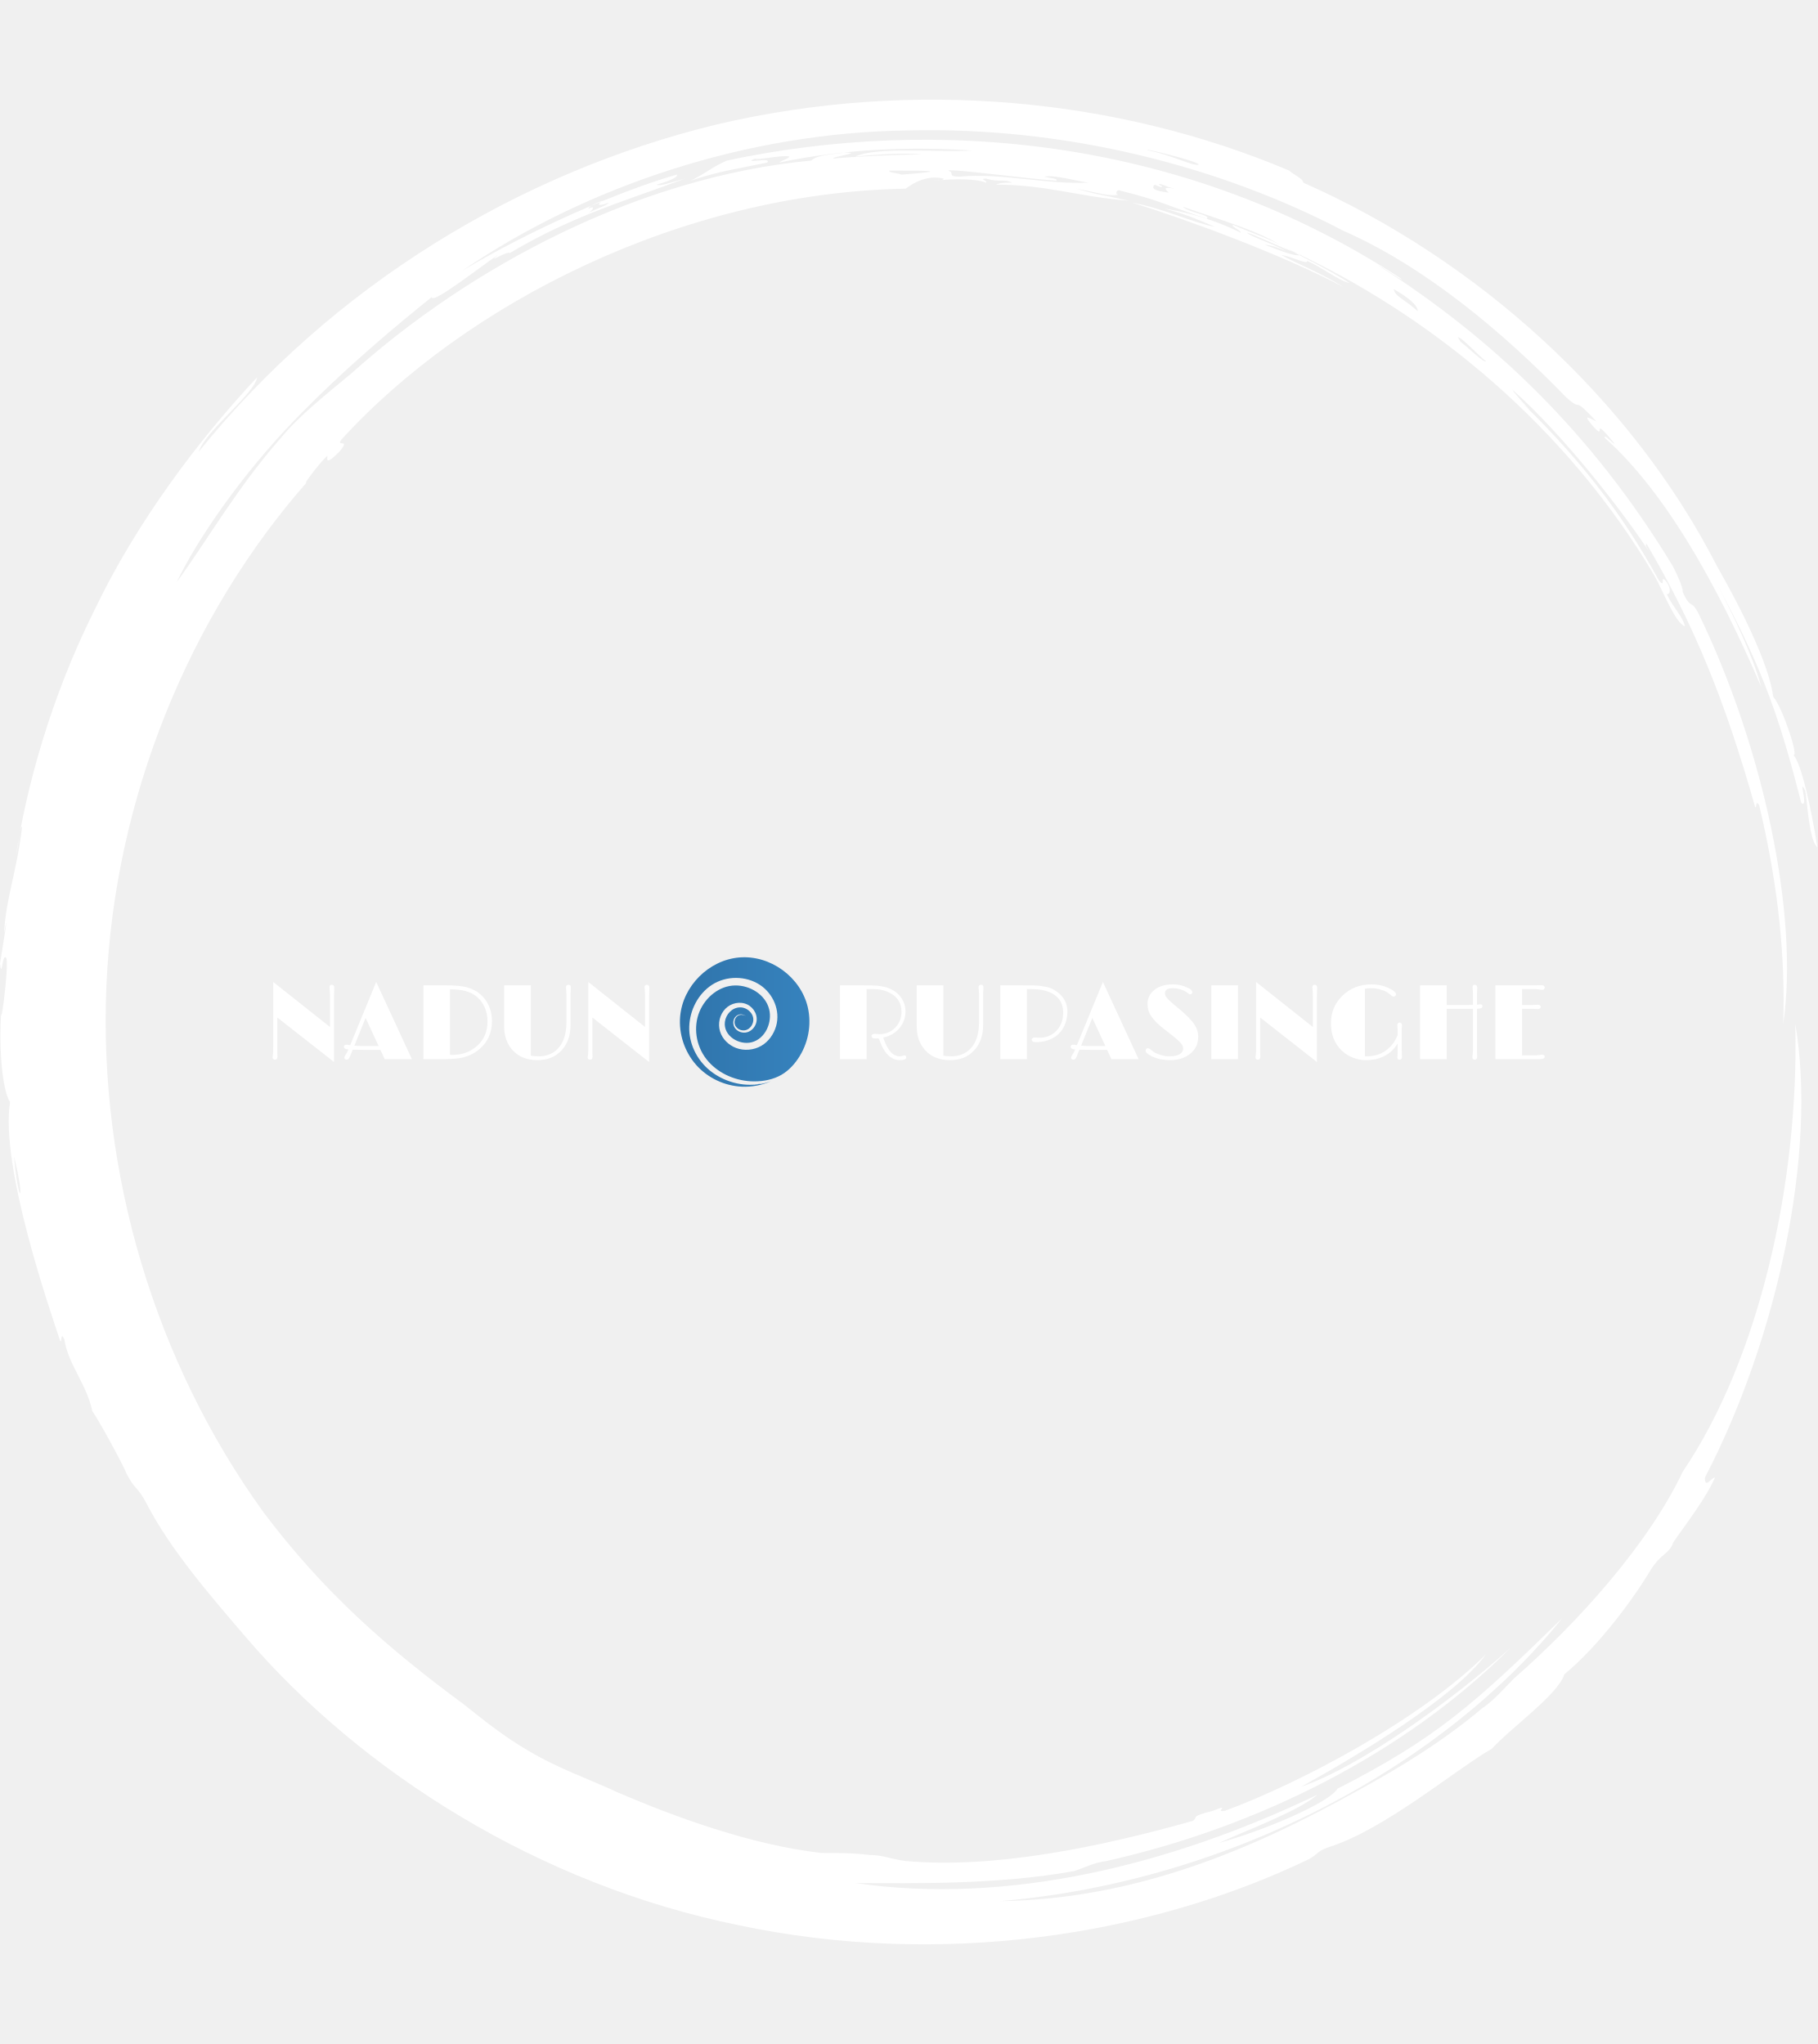
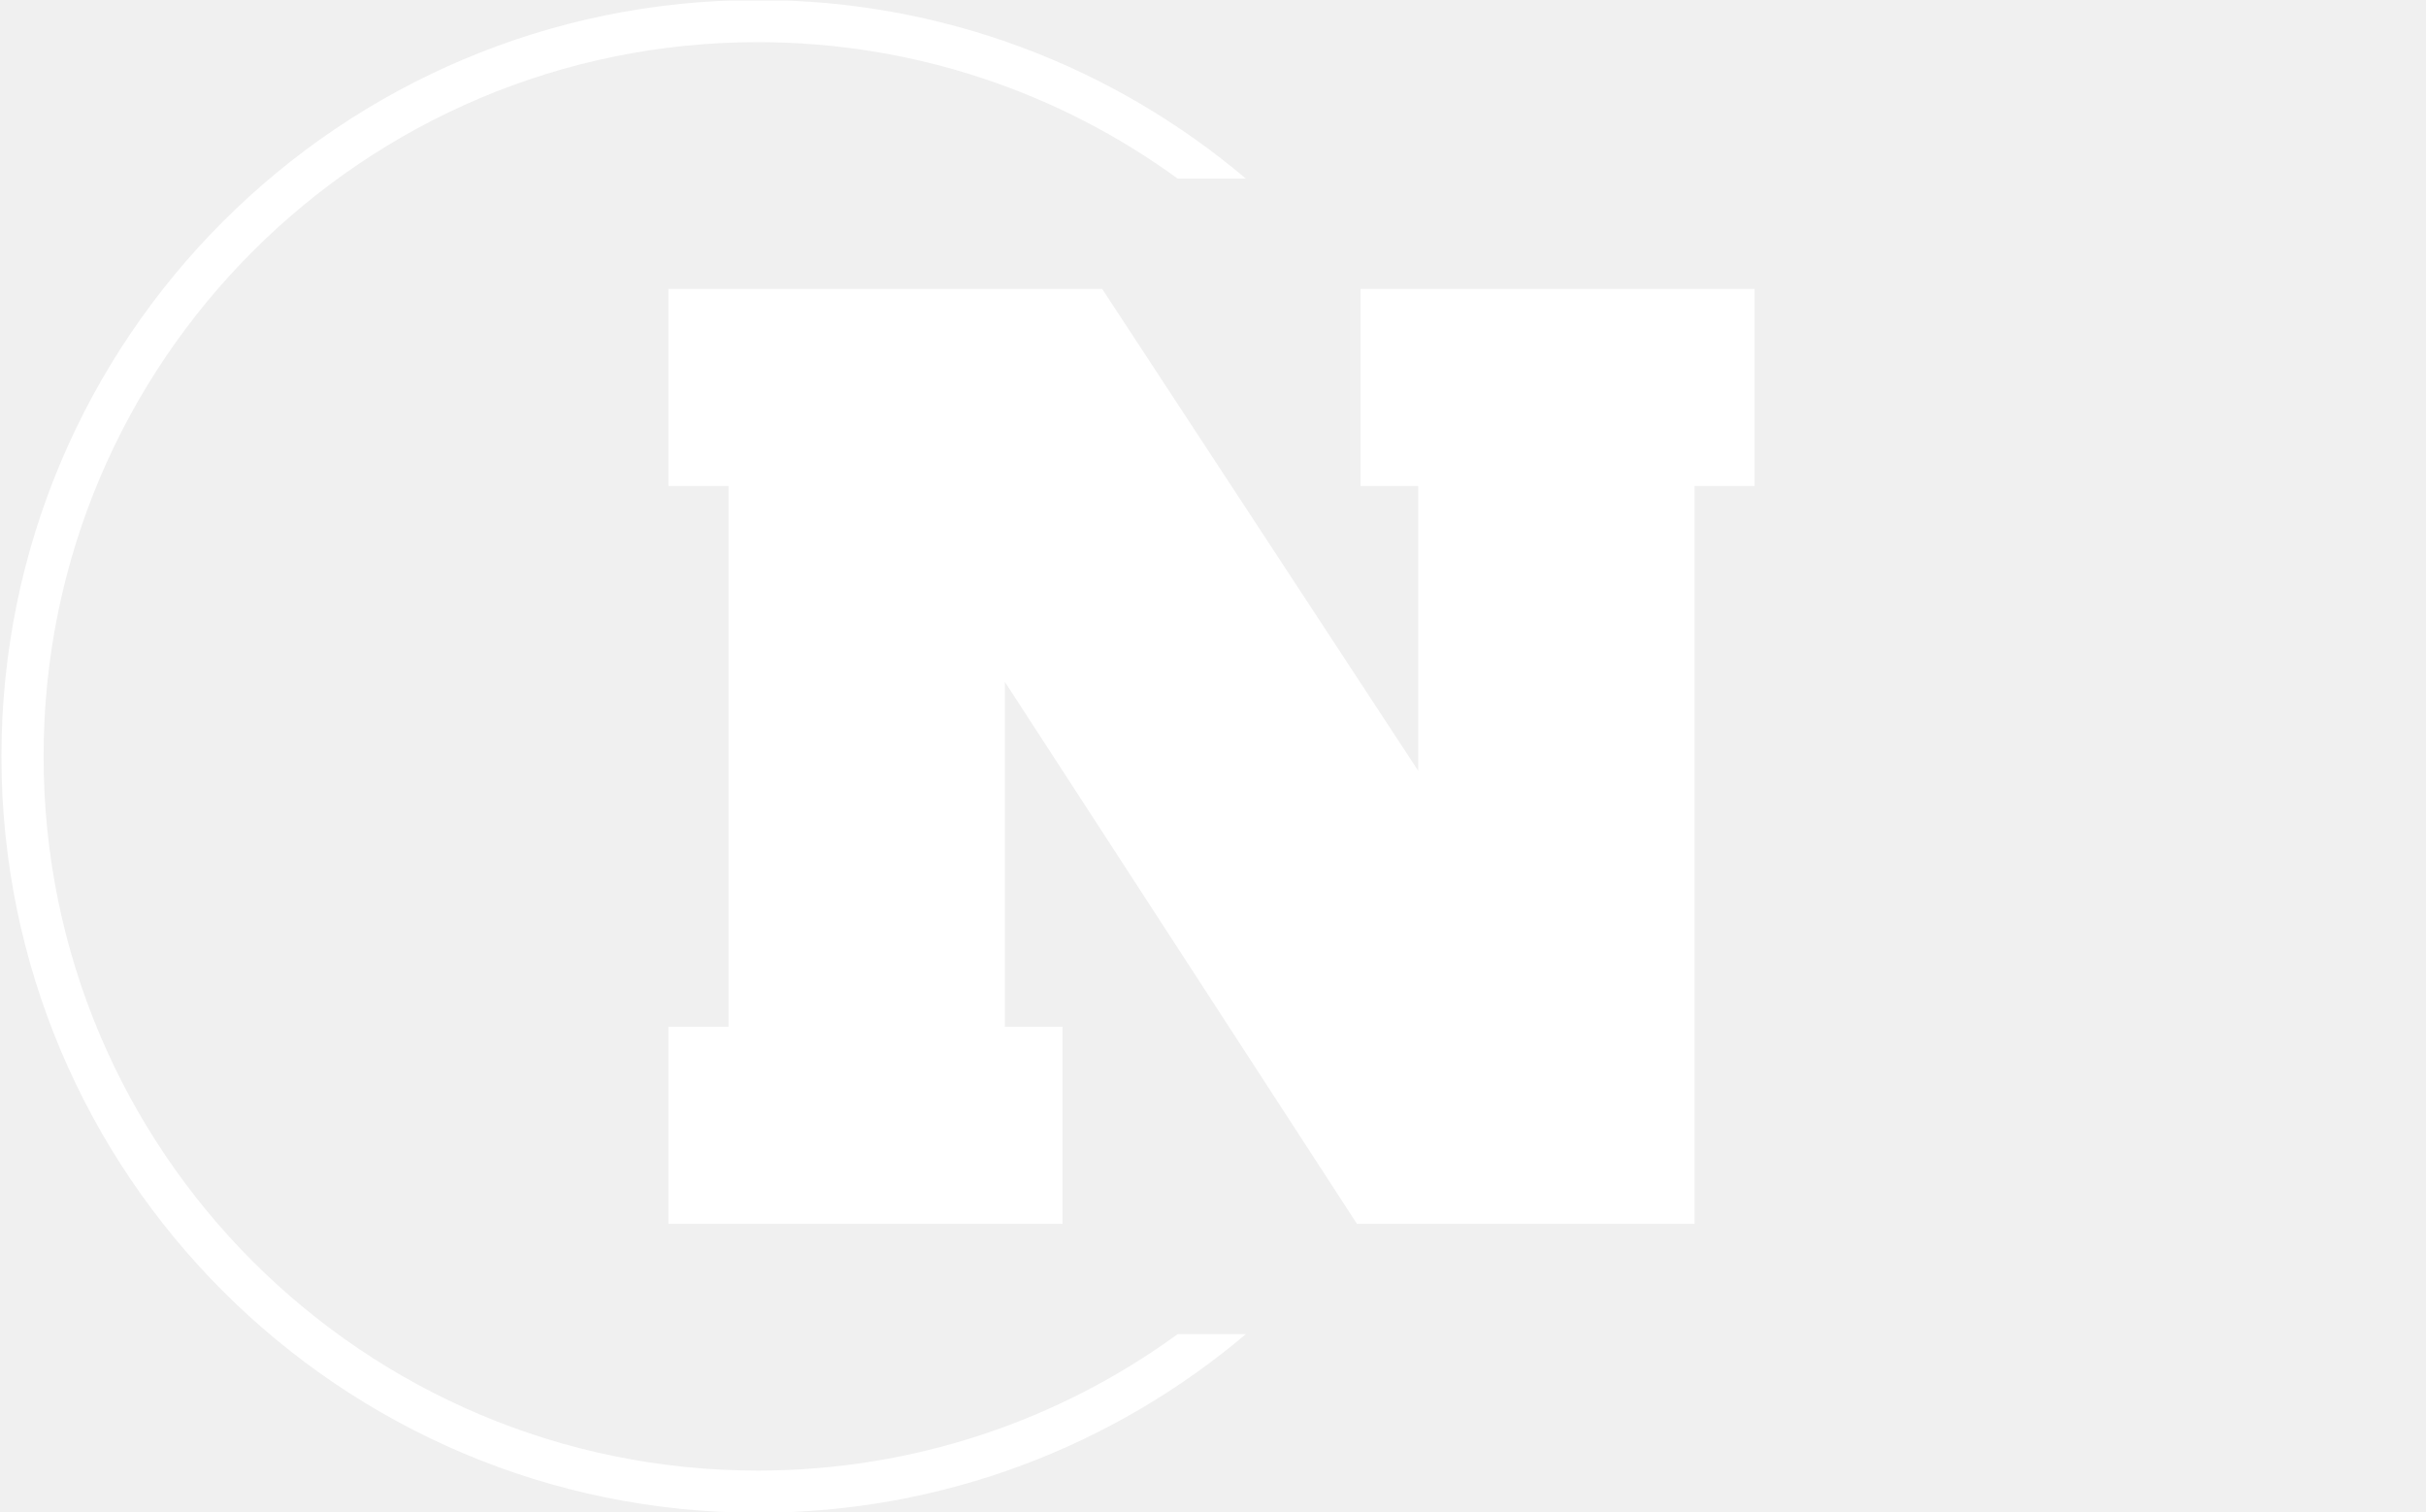
- <svg xmlns="http://www.w3.org/2000/svg" version="1.1" width="1000" height="1125" viewBox="0 0 1000 1125">
-   <g transform="matrix(1,0,0,1,0.00009536743,0)">
-     <svg viewBox="0 0 320 360" data-background-color="#ffffff" preserveAspectRatio="xMidYMid meet" height="1125" width="1000">
-       <g id="tight-bounds" transform="matrix(1,0,0,1,-0.00003051758,0)">
-         <svg viewBox="0 0 320 360" height="360" width="320">
+ <svg xmlns="http://www.w3.org/2000/svg" version="1.1" width="1000" height="623" viewBox="0 0 1000 623">
+   <g transform="matrix(1,0,0,1,-0.6060606,0.2522267)">
+     <svg viewBox="0 0 396 247" data-background-color="#ffffff" preserveAspectRatio="xMidYMid meet" height="623" width="1000">
+       <g id="tight-bounds" transform="matrix(1,0,0,1,0.24,-0.1)">
+         <svg viewBox="0 0 395.52 247.2" height="247.2" width="395.52">
          <g>
            <svg />
          </g>
          <g>
-             <svg viewBox="0 0 320 360" height="360" width="320">
-               <g>
-                 <path d="M219.58 41.008c0.707 0 6.365 2.829 9.547 3.89-1.061 0.354-3.536-0.707-6.365-1.768 0.707 0 2.122 0.354 3.536 1.06-0.707-0.707-6.011-2.475-6.718-3.182M166.895 30.047c1.061-0.354 13.436 1.414 19.094 1.768 0.354-0.354-0.707-0.354-2.122-0.707 1.768-0.354 5.304 0.707 7.779 1.06-7.425 0.354-15.558-1.768-22.629-1.06-2.475 0-0.707-0.707-2.122-1.061M156.641 30.047c6.365 0 11.315 0 2.121 0.707-1.061-0.354-2.475-0.354-2.121-0.707M256.707 59.395c0.707 0 3.536 3.182 4.95 4.243-0.354 0.354-3.182-2.475-4.596-3.536 0.354 0.354 0 0-0.354-0.707M249.635 54.798c-2.829-2.475-3.889-2.475-4.243-3.889 2.475 1.414 4.243 2.829 4.243 3.889M204.022 32.522c0.354-0.354 1.061 0.354 2.829 0.707-2.122-0.354-1.768 0-1.061 0.707-2.475-0.354-3.182-0.707-2.475-1.414 1.414 0.707 1.768 0.354 0.707 0M103.602 36.765c0-0.354 1.414-1.061 2.475-1.414-1.061 0.707-0.707 1.061 1.061 0.353 0 0.354-2.122 1.061-3.536 1.768 0.707-0.354 1.414-1.414 0-0.707M211.094 28.986c-1.061 0.354-4.95-1.768-8.84-2.475-2.122-0.707 8.486 1.768 8.84 2.475M2.475 203.66c2.122 8.84 0.707 8.486 0 0M2.829 150.621c0.354-1.414 0.707-5.304 1.06-4.95-1.061 8.486-2.829 12.376-3.182 18.74 1.061-5.657-0.354 3.182-0.707 5.304 0.354 2.829 0.354-1.768 1.061-1.06 0.707 1.061-1.414 15.912-0.707 7.779-0.707 7.425 0 15.558 1.414 17.679-1.768 11.315 7.072 36.773 8.84 42.077 0.354 0.354 0-1.768 0.707-0.353 0.707 4.597 3.889 7.779 4.95 12.729 1.061 1.414 5.304 9.193 6.011 10.962 1.414 2.829 2.122 2.475 3.536 5.303 4.243 8.133 10.961 15.912 17.326 23.337 20.508 24.044 51.978 43.845 86.984 50.918 35.006 7.425 71.779 2.122 100.419-11.669 1.768-1.061 1.414-1.414 3.536-2.122 9.901-3.182 21.923-13.436 28.641-17.326 3.182-3.536 11.669-9.547 12.73-13.082 6.011-4.95 12.022-13.083 15.204-18.387 1.768-2.829 3.182-2.829 3.889-4.597-0.354 0 5.657-7.425 7.426-11.668-0.707 0-1.768 2.122-1.768 0 12.729-24.398 19.801-57.282 15.911-79.912 0.707 27.934-6.365 59.05-19.801 78.851-6.011 12.729-18.387 26.519-29.701 36.42-1.768 1.768-3.536 3.889-5.658 5.304-6.718 5.657-14.144 10.254-21.922 14.497-18.387 10.254-38.895 19.094-62.94 19.447 41.37-3.536 78.497-24.398 99.006-49.856-15.558 15.204-22.276 21.215-39.602 30.055-1.414 2.475-13.083 7.425-20.862 9.547 4.597-2.122 14.144-5.657 17.326-8.486-25.812 12.376-54.453 19.448-81.326 15.558 10.254 0 24.751 0.354 38.541-2.121 2.122-0.707 3.182-1.414 5.658-1.768 26.873-6.011 52.685-19.094 71.072-37.481-10.608 9.547-26.519 20.862-36.774 24.398 9.547-5.304 26.873-15.558 32.53-23.337-11.315 11.315-32.53 22.63-45.966 27.58-2.122 0.354 1.414-1.414-2.122 0-4.243 1.061-2.475 1.061-3.536 1.768-16.265 4.597-35.006 8.486-50.563 7.072-2.829-0.354-3.889-1.061-6.365-1.061-2.829-0.354-5.304-0.354-8.486-0.354-12.376-1.414-25.812-6.365-35.713-10.607-5.304-2.475-10.608-4.243-15.912-7.426-4.243-2.475-7.779-5.304-11.314-8.132-13.436-9.901-24.751-19.801-35.36-33.945-19.094-26.519-28.994-59.757-27.58-92.641 1.414-32.884 14.497-65.061 35.359-88.752-1.061 1.061 1.414-2.475 3.536-4.596 0 0.707-0.354 1.768 2.122-0.707 2.122-2.475-0.707-0.707 0.353-2.122 21.923-24.044 60.111-43.492 99.36-44.199 1.414-1.061 3.889-2.475 6.718-1.768 0 0.354-1.768 0.354-1.768 0.354 3.889-0.354 7.425-0.354 9.193 0.353 0.354-0.354-1.414-0.707 0-0.707 2.475 0.707 3.182 0 4.597 0.707-1.061 0-2.122 0-2.829 0.354 8.84 0 14.497 2.122 23.337 2.829-4.597-1.061-5.657-1.061-9.193-2.122 3.889 0.707 5.657 1.414 7.425 1.061-0.707 0-0.354-1.061 0.354-0.707 7.072 1.768 7.779 2.475 15.204 4.95 0.707-0.707-3.182-1.061-4.243-2.122 7.072 2.475 13.436 4.243 17.68 7.072-1.414-1.061-5.657-2.475-8.84-3.889-0.354 0.354 1.061 0.707 1.414 1.414-3.536-1.768-8.486-3.536-13.436-4.243 4.243 1.061 7.072 2.475 8.84 3.182-3.889-0.707-8.84-3.182-14.498-4.243 9.193 2.829 26.519 9.193 37.127 14.851-3.889-2.475-8.486-4.243-10.961-5.657 2.122 0.354 4.597 1.768 4.597 1.06 2.475 1.061 5.657 3.536 7.425 3.89-3.182-2.122-9.547-5.304-11.668-6.365 26.519 12.022 50.21 32.177 65.414 57.989 1.414 2.475 3.536 8.133 5.304 8.84-0.354-1.768-1.768-2.829-3.182-5.657 0.707 0 0.707-1.061 0-2.122-1.414-1.768 0 1.414-1.415-0.354-6.365-11.669-14.144-21.923-26.165-33.237 6.718 6.365 1.768 1.768 0.353-0.354 9.193 8.133 19.801 21.923 24.398 28.995-0.707-1.061-1.061-1.768-0.707-1.768 8.486 14.497 13.79 27.58 19.094 46.32 0.354 0.354 0-1.414 0.707-0.353 3.536 14.851 4.597 27.227 4.243 38.541 2.829-19.094-3.536-48.796-14.851-72.133-1.414-2.829-1.414-0.707-2.829-3.889 0-1.061-1.061-3.182-1.768-4.597-14.144-23.337-31.47-39.956-51.978-53.038 1.414 0.707 4.243 2.829 4.244 2.475-38.188-25.105-82.387-28.641-118.807-20.862-2.475 1.061-3.536 2.122-6.365 3.536 5.304-1.768 8.486-2.122 13.437-3.183 1.061-1.061-4.597 0.354-2.122-0.707 0.354 0.354 4.95-0.707 6.011-0.353 0 0.354-1.414 0.707-1.768 1.06 11.669-2.475 23.691-2.829 33.945-2.121-6.011 0.354-16.972-0.707-20.508 1.061 3.536-0.354 8.486-0.707 11.668-0.354-4.243 0-12.022 0.354-15.558 0.707-0.354-0.354 5.657-1.061 1.768-1.06-1.768 0.354-4.597 0.354-5.657 1.414-30.409 2.829-60.111 18.74-80.973 37.481-4.243 3.536-9.193 7.425-12.375 11.314-7.779 8.84-12.729 17.68-18.387 25.459 3.536-7.425 11.315-18.74 20.508-28.287 9.193-9.547 19.094-17.68 24.398-21.923 0 1.414 8.486-5.304 11.669-7.425-2.122 1.768 1.414-0.707 2.121-0.354 11.315-6.718 20.508-9.193 30.763-13.083-2.475 0.707-4.597 1.414-4.951 1.061 2.475-0.707 3.889-1.414 3.536-1.768-9.901 2.829-25.459 9.547-37.834 16.972 22.276-15.204 50.564-24.398 78.497-24.751 27.934-0.707 55.16 6.365 76.729 17.68 14.497 6.365 28.287 18.033 39.249 29.348 3.182 2.829 0.707-0.707 5.304 4.243-1.414-0.707-2.475-1.414-0.707 0.707 2.829 3.182-0.707-2.475 3.889 3.182-0.354 0-1.768-1.768-1.768-1.061 12.376 10.961 21.923 30.762 27.58 43.846-1.414-5.304-4.95-12.729-7.779-18.033 8.486 15.558 11.315 24.751 14.851 38.541 1.414 1.061-0.707-4.95 0.707-2.121 0.354 2.122 0.707 8.84 2.122 9.9-1.061-6.718-2.829-14.851-4.243-16.265 1.061 0.707-1.768-8.133-3.536-10.254-0.707-5.657-5.657-15.558-9.901-22.984-15.204-29.702-42.431-54.099-72.839-67.536 0-0.707-1.768-1.414-2.476-2.121-30.055-12.729-66.122-16.265-100.773-8.133-35.006 8.486-67.889 28.641-91.227 57.636 1.061-3.536 9.901-10.254 10.255-13.083-10.254 10.961-21.215 25.459-28.641 41.016-7.779 15.558-12.022 31.47-13.79 43.138" fill="#ffffff" fill-rule="nonzero" stroke="none" stroke-width="1" stroke-linecap="butt" stroke-linejoin="miter" stroke-miterlimit="10" stroke-dasharray="" stroke-dashoffset="0" font-family="none" font-weight="none" font-size="none" text-anchor="none" style="mix-blend-mode: normal" data-fill-palette-color="tertiary" />
-               </g>
-               <g transform="matrix(1,0,0,1,48,168.5969)">
-                 <svg viewBox="0 0 224 22.806" height="22.806" width="224">
+             <svg viewBox="0 0 395.52 247.2" height="247.2" width="395.52">
+               <g transform="matrix(1,0,0,1,109.0044,47.2152)">
+                 <svg viewBox="0 0 177.511 152.77" height="152.77" width="177.511">
                  <g>
-                     <svg viewBox="0 0 595.165 60.596" height="22.806" width="224">
+                     <svg viewBox="0 0 177.511 152.77" height="152.77" width="177.511">
                      <g>
-                         <svg viewBox="0 0 595.165 60.596" height="60.596" width="595.165">
-                           <g id="textblocktransform">
-                             <svg viewBox="0 0 595.165 60.596" height="60.596" width="595.165" id="textblock">
-                               <g>
-                                 <svg viewBox="0 0 595.165 60.596" height="60.596" width="595.165">
+                         <svg viewBox="0 0 177.511 152.77" height="152.77" width="177.511">
+                           <g>
+                             <svg viewBox="0 0 177.511 152.77" height="152.77" width="177.511">
+                               <g id="textblocktransform">
+                                 <svg viewBox="0 0 177.511 152.77" height="152.77" width="177.511" id="textblock">
                                  <g>
-                                     <svg>
-                                       <g />
-                                       <g />
-                                     </svg>
-                                   </g>
-                                   <g>
-                                     <svg>
-                                       <g />
-                                       <g>
-                                         <svg />
-                                       </g>
-                                     </svg>
-                                   </g>
-                                   <g id="text-0">
-                                     <svg viewBox="0 0 595.165 60.596" height="60.596" width="595.165">
-                                       <g transform="matrix(1,0,0,1,0,11.57241)">
-                                         <svg width="176.245" viewBox="4.32 -36.11 176.24 37.45" height="37.451" data-palette-color="#ffffff">
-                                           <path d="M6.52-19.48L6.52-3.49 6.59-1.05Q6.59-0.42 6.25-0.07 5.91 0.27 5.43 0.27 4.96 0.27 4.64-0.05 4.32-0.37 4.32-0.74 4.32-1.12 4.38-1.45 4.44-1.78 4.49-2.2L4.49-2.2Q4.61-2.91 4.61-5.74L4.61-5.74 4.61-36.11 31.15-15.06 31.15-29.61Q31.15-31.27 31.05-31.98L31.05-31.98Q30.93-33.13 30.93-33.59L30.93-33.59Q30.93-34.81 31.98-34.81L31.98-34.81Q32.4-34.81 32.78-34.52 33.15-34.23 33.15-33.67L33.15-33.67 33.15-32.81 33.06-29.27 33.06 1.34 6.52-19.48ZM54.73-4.35L47.9-4.35Q43.43-4.35 41.79-4.42L41.79-4.42 41.09-2.73Q40.77-2.03 40.5-1.25L40.5-1.25Q39.94 0.27 38.94 0.27L38.94 0.27Q38.47 0.27 38.18-0.02 37.89-0.32 37.89-0.63L37.89-0.63Q37.89-1.17 38.35-1.83L38.35-1.83Q39.08-2.86 39.79-4.52L39.79-4.52Q37.69-4.71 37.69-5.74 37.69-6.76 38.89-6.76L38.89-6.76Q39.62-6.76 40.6-6.52L40.6-6.52 52.78-36.11 69.48 0 56.76 0 54.73-4.35ZM47.82-19.29L42.58-6.32Q44.92-6.13 46.77-6.13L46.77-6.13 53.93-6.13 47.82-19.29ZM74.87 0L74.87-34.55 85.03-34.55Q92.13-34.55 95.45-33.54L95.45-33.54Q99.24-32.37 101.3-30.54 103.36-28.71 104.54-26.76L104.54-26.76Q106.93-22.78 106.93-17.72L106.93-17.72Q106.93-9.77 101.22-4.83L101.22-4.83Q97.16-1.29 91.67-0.46L91.67-0.46Q88.62 0 83.12 0L83.12 0 74.87 0ZM87.32-32.69L87.32-2.03Q87.71-2 88.03-2L88.03-2 88.59-2Q95.21-2 99.9-6.13L99.9-6.13Q104.85-10.47 104.85-17.68L104.85-17.68Q104.85-22.22 102.68-25.85L102.68-25.85Q99.53-31.15 92.72-32.28L92.72-32.28Q90.5-32.64 87.32-32.69L87.32-32.69ZM143.84-33.52L143.84-33.52 143.69-30.49 143.69-15.89Q143.69-8.67 139.54-4.15L139.54-4.15Q135.3 0.46 128.26 0.46L128.26 0.46Q120.74 0.46 116.55-4.25L116.55-4.25Q112.64-8.57 112.64-15.33L112.64-15.33 112.64-34.55 125.11-34.55 125.11-1.61Q126.99-1.34 129.25-1.34 131.51-1.34 133.84-2.25 136.17-3.15 137.93-5.08L137.93-5.08Q141.74-9.23 141.79-17.21L141.79-17.21 141.79-30.44Q141.79-31.18 141.68-32.18 141.57-33.18 141.57-33.54L141.57-33.54Q141.57-34.81 142.77-34.81L142.77-34.81Q143.84-34.81 143.84-33.52ZM153.92-19.48L153.92-3.49 153.99-1.05Q153.99-0.42 153.65-0.07 153.31 0.27 152.83 0.27 152.36 0.27 152.04-0.05 151.72-0.37 151.72-0.74 151.72-1.12 151.78-1.45 151.85-1.78 151.89-2.2L151.89-2.2Q152.02-2.91 152.02-5.74L152.02-5.74 152.02-36.11 178.55-15.06 178.55-29.61Q178.55-31.27 178.46-31.98L178.46-31.98Q178.33-33.13 178.33-33.59L178.33-33.59Q178.33-34.81 179.38-34.81L179.38-34.81Q179.8-34.81 180.18-34.52 180.56-34.23 180.56-33.67L180.56-33.67 180.56-32.81 180.46-29.27 180.46 1.34 153.92-19.48Z" opacity="1" transform="matrix(1,0,0,1,0,0)" fill="#ffffff" class="undefined-p-0" />
-                                         </svg>
-                                       </g>
-                                       <g>
-                                         <svg version="1.1" x="190.551" y="0" viewBox="5.413 5.196 79.769 79.77" enable-background="new 0 0 90 90" xml:space="preserve" height="60.596" width="60.595" class="icon-s-0" data-fill-palette-color="accent" id="s-0" />
-                                       </g>
-                                       <g transform="matrix(1,0,0,1,265.4531,11.57241)">
-                                         <svg width="329.712" viewBox="4.32 -36.11 329.69 37.45" height="37.451" data-palette-color="#ffffff">
-                                           <path d="M20.78-11.84L20.78-11.84 22.78-11.69Q27.08-11.69 30.08-14.7L30.08-14.7Q33.08-17.7 33.08-22.17L33.08-22.17Q33.08-28.03 27.93-30.86L27.93-30.86Q25.1-32.42 21.88-32.67L21.88-32.67Q20.51-32.79 19.34-32.79L19.34-32.79 17.68-32.79Q17.16-32.79 16.77-32.76L16.77-32.76 16.77 0 4.32 0 4.32-34.55Q10.03-34.55 13.57-34.55 17.11-34.55 18.19-34.52 19.26-34.5 20.1-34.46 20.95-34.42 21.68-34.38L21.68-34.38Q22.75-34.28 24.72-33.91 26.68-33.54 28.61-32.52 30.54-31.49 31.93-29.98L31.93-29.98Q34.94-26.76 34.94-22.31L34.94-22.31Q34.94-17.92 32.15-14.55L32.15-14.55Q29.3-11.11 24.54-10.11L24.54-10.11Q26.81-3.08 30.32-1.71L30.32-1.71Q31.4-1.29 32.47-1.29L32.47-1.29 34.4-1.76Q35.3-1.76 35.3-0.83L35.3-0.83Q35.3 0.46 32.28 0.46L32.28 0.46Q30.08 0.46 28.25-0.76L28.25-0.76Q25.39-2.47 23.39-7.4L23.39-7.4 22.68-9.13Q22.51-9.55 22.38-9.64 22.24-9.74 21.91-9.74 21.58-9.74 21.34-9.69L21.34-9.69 20.75-9.67Q19.78-9.67 19.42-10.03 19.07-10.4 19.07-10.79L19.07-10.79Q19.07-11.84 20.78-11.84ZM71.41-33.52L71.41-33.52 71.26-30.49 71.26-15.89Q71.26-8.67 67.11-4.15L67.11-4.15Q62.86 0.46 55.83 0.46L55.83 0.46Q48.31 0.46 44.11-4.25L44.11-4.25Q40.21-8.57 40.21-15.33L40.21-15.33 40.21-34.55 52.68-34.55 52.68-1.61Q54.56-1.34 56.82-1.34 59.08-1.34 61.41-2.25 63.74-3.15 65.5-5.08L65.5-5.08Q69.31-9.23 69.36-17.21L69.36-17.21 69.36-30.44Q69.36-31.18 69.25-32.18 69.14-33.18 69.14-33.54L69.14-33.54Q69.14-34.81 70.33-34.81L70.33-34.81Q71.41-34.81 71.41-33.52ZM95.45-10.13L95.45-10.13 97.63-10.03Q102.36-10.03 105.44-13.16L105.44-13.16Q108.56-16.31 108.71-21.31L108.71-21.31Q108.98-29.03 101.29-31.74L101.29-31.74Q98.41-32.76 93.79-32.76L93.79-32.76 91.74-32.76 91.74 0 79.29 0 79.29-34.55 88.64-34.55Q96.21-34.55 97.77-34.33 99.34-34.11 101.03-33.76 102.73-33.42 104.69-32.28 106.66-31.13 108.03-29.54L108.03-29.54Q110.79-26.32 110.69-21.97L110.69-21.97Q110.54-16.43 107.44-12.74L107.44-12.74Q104.29-9.03 98.75-8.15L98.75-8.15Q97.14-7.93 96.21-7.93L96.21-7.93Q94.01-7.93 94.01-9.13L94.01-9.13Q94.01-9.57 94.4-9.85 94.79-10.13 95.45-10.13ZM129.26-4.35L122.43-4.35Q117.96-4.35 116.33-4.42L116.33-4.42 115.62-2.73Q115.3-2.03 115.03-1.25L115.03-1.25Q114.47 0.27 113.47 0.27L113.47 0.27Q113.01 0.27 112.71-0.02 112.42-0.32 112.42-0.63L112.42-0.63Q112.42-1.17 112.88-1.83L112.88-1.83Q113.62-2.86 114.32-4.52L114.32-4.52Q112.22-4.71 112.22-5.74 112.22-6.76 113.42-6.76L113.42-6.76Q114.15-6.76 115.13-6.52L115.13-6.52 127.31-36.11 144.01 0 131.29 0 129.26-4.35ZM122.36-19.29L117.11-6.32Q119.45-6.13 121.31-6.13L121.31-6.13 128.46-6.13 122.36-19.29ZM149.4-1.76L149.4-1.76Q148.55-2.25 147.93-2.78 147.3-3.32 147.3-3.93L147.3-3.93Q147.3-5.1 148.31-5.1L148.31-5.1Q148.96-5.1 149.77-4.37 150.58-3.64 151.58-3.09 152.58-2.54 153.75-2.15L153.75-2.15Q156.17-1.34 158.22-1.34 160.27-1.34 161.38-1.61 162.49-1.88 163.25-2.34L163.25-2.34Q164.86-3.34 164.86-4.91L164.86-4.91Q164.86-6.35 163.47-7.81L163.47-7.81Q162.29-9.06 160.15-10.79L160.15-10.79 155.97-14.06Q149.7-18.9 148.57-22.9L148.57-22.9Q148.18-24.29 148.18-26 148.18-27.71 148.95-29.37 149.72-31.03 151.24-32.28L151.24-32.28Q154.48-34.99 160.07-34.99L160.07-34.99Q162.93-34.99 165.2-34.14 167.47-33.3 168.3-32.64 169.13-31.98 169.13-31.45L169.13-31.45Q169.13-30.32 168.2-30.32L168.2-30.32Q167.67-30.32 167.06-30.86 166.45-31.4 165.7-31.8 164.96-32.2 164-32.52L164-32.52Q161.95-33.2 159.98-33.2L159.98-33.2Q156.34-33.2 156.34-30.81L156.34-30.81Q156.34-29.81 157-28.96L157-28.96Q158.17-27.47 161.57-24.69 164.98-21.92 167.04-19.85 169.11-17.77 170.18-16.11L170.18-16.11Q171.89-13.5 171.89-10.68 171.89-7.86 170.9-5.9 169.91-3.93 168.13-2.51L168.13-2.51Q164.37 0.46 158.8 0.46 153.24 0.46 149.4-1.76ZM178.04 0L178.04-34.55 190.49-34.55 190.49 0 178.04 0ZM200.89-19.48L200.89-3.49 200.96-1.05Q200.96-0.42 200.62-0.07 200.28 0.27 199.8 0.27 199.33 0.27 199.01-0.05 198.69-0.37 198.69-0.74 198.69-1.12 198.75-1.45 198.81-1.78 198.86-2.2L198.86-2.2Q198.98-2.91 198.98-5.74L198.98-5.74 198.98-36.11 225.52-15.06 225.52-29.61Q225.52-31.27 225.42-31.98L225.42-31.98Q225.3-33.13 225.3-33.59L225.3-33.59Q225.3-34.81 226.35-34.81L226.35-34.81Q226.77-34.81 227.15-34.52 227.52-34.23 227.52-33.67L227.52-33.67 227.52-32.81 227.43-29.27 227.43 1.34 200.89-19.48ZM265.14-1.78L265.14-1.78 265.19-3.47 265.19-7.32Q261.75-1.59 255.04-0.02L255.04-0.02Q252.91 0.46 250.09 0.46 247.27 0.46 244.26-0.71 241.24-1.88 238.97-4.1L238.97-4.1Q233.99-8.94 233.99-16.82L233.99-16.82Q233.99-24.37 239.26-29.59L239.26-29.59Q244.76-34.99 253.06-34.99L253.06-34.99Q257.26-34.99 260.65-33.42L260.65-33.42Q262.73-32.5 263.58-31.7 264.44-30.91 264.44-30.43 264.44-29.96 264.14-29.61 263.85-29.27 263.32-29.27 262.8-29.27 262.17-29.83L262.17-29.83Q260.29-31.49 258.86-32.01 257.43-32.52 256.57-32.74 255.72-32.96 255.04-33.06L255.04-33.06Q253.99-33.2 252.55-33.2 251.11-33.2 249.88-32.96L249.88-32.96 249.88-1.37Q250.15-1.34 250.42-1.34L250.42-1.34 250.91-1.34Q258.16-1.34 262.65-6.84L262.65-6.84Q264.19-8.72 265.19-11.28L265.19-11.28 265.19-13.62Q265.19-13.62 265.07-15.82L265.07-15.82Q265.07-17.11 266.1-17.11L266.1-17.11Q266.63-17.11 266.93-16.76 267.22-16.41 267.22-15.89L267.22-15.89 267.07-13.87 267.07-4.79 267.22-1Q267.22-0.42 266.89-0.07 266.56 0.27 266.12 0.27L266.12 0.27Q265.05 0.27 265.05-0.85L265.05-0.85Q265.05-1.15 265.14-1.78ZM302.32-23.58L302.32-3.54 302.4-1.05Q302.4-0.42 302.03-0.07 301.66 0.27 301.19 0.27 300.71 0.27 300.43-0.05 300.15-0.37 300.15-0.85L300.15-0.85Q300.15-1.34 300.27-1.95L300.27-1.95Q300.44-2.71 300.44-5.74L300.44-5.74 300.44-23.56 288.16-23.56 288.16 0 275.69 0 275.69-34.55 288.16-34.55 288.16-25.34Q293.44-25.34 296.57-25.34 299.71-25.34 300.44-25.37L300.44-25.37 300.44-29.61Q300.44-31.74 300.37-32.37L300.37-32.37 300.27-33.11Q300.25-33.45 300.25-33.69L300.25-33.69Q300.25-34.81 301.27-34.81L301.27-34.81Q301.64-34.81 302.03-34.52 302.42-34.23 302.42-33.54L302.42-33.54 302.32-30.42 302.32-25.46 303.86-25.68Q304.3-25.68 304.59-25.43 304.89-25.17 304.89-24.76L304.89-24.76Q304.89-23.8 303.37-23.68L303.37-23.68Q303.11-23.63 302.85-23.62 302.59-23.61 302.32-23.58L302.32-23.58ZM332.77-2.1L332.77-2.1Q334.01-2.1 334.01-1.12L334.01-1.12Q334.01-0.68 333.47-0.34 332.94 0 331.62 0L331.62 0 310.94 0 310.94-34.55Q320.56-34.55 330.18-34.55L330.18-34.55 332.18-34.62Q334.01-34.62 334.01-33.54L334.01-33.54Q334.01-33.13 333.71-32.78 333.4-32.42 333.01-32.42L333.01-32.42Q332.37-32.42 331.67-32.57L331.67-32.57Q330.62-32.79 328.79-32.79L328.79-32.79 323.39-32.79 323.39-25.34 327.83-25.34Q327.83-25.34 330.84-25.46L330.84-25.46Q331.37-25.46 331.75-25.21 332.13-24.95 332.13-24.49L332.13-24.49Q332.13-23.46 330.76-23.46L330.76-23.46 329.71-23.49Q328.91-23.56 328.37-23.56L328.37-23.56 323.39-23.56 323.39-1.78 328.79-1.78Q330.59-1.78 331.35-1.93L331.35-1.93Q332.25-2.1 332.77-2.1Z" opacity="1" transform="matrix(1,0,0,1,0,0)" fill="#ffffff" class="undefined-p-1" />
+                                     <svg viewBox="0 0 177.511 152.77" height="152.77" width="177.511">
+                                       <g transform="matrix(1,0,0,1,0,0)">
+                                         <svg width="177.511" viewBox="1 -38.9 45.2 38.9" height="152.77" data-palette-color="#ffffff">
+                                           <path d="M29.8-30.7L29.8-38.9 46.2-38.9 46.2-30.7 43.7-30.7 43.7 0 29.65 0 15-22.55 15-8.2 17.4-8.2 17.4 0 1 0 1-8.2 3.5-8.2 3.5-30.7 1-30.7 1-38.9 19.05-38.9 32.2-18.85 32.2-30.7 29.8-30.7Z" opacity="1" transform="matrix(1,0,0,1,0,0)" fill="#ffffff" class="wordmark-text-0" data-fill-palette-color="primary" id="text-0" />
                                        </svg>
                                      </g>
                                    </svg>
                                  </g>
                                </svg>
                              </g>
                            </svg>
                          </g>
                        </svg>
                      </g>
                    </svg>
                  </g>
                </svg>
              </g>
+               <g>
+                 <path d="M0 123.6c0-68.262 55.338-123.6 123.6-123.6 30.402 0 58.24 10.976 79.768 29.183l-11.147 0c-19.26-14.022-42.974-22.294-68.621-22.295-64.458 0-116.712 52.254-116.712 116.712 0 64.458 52.254 116.712 116.712 116.712 25.647 0 49.361-8.272 68.621-22.295l11.147 0c-21.528 18.206-49.366 29.183-79.768 29.183-68.262 0-123.6-55.338-123.6-123.6z" fill="#ffffff" stroke="transparent" data-fill-palette-color="tertiary" />
+               </g>
            </svg>
          </g>
          <defs />
-           <mask id="4f71ad12-d457-4382-977d-54584ab1c520">
-             <g id="SvgjsG1264">
-               <svg viewBox="0 0 320 360" height="360" width="320">
-                 <g>
-                   <svg />
-                 </g>
-                 <g>
-                   <svg viewBox="0 0 320 360" height="360" width="320">
-                     <g />
-                     <g transform="matrix(1,0,0,1,48,168.5969)">
-                       <svg viewBox="0 0 224 22.806" height="22.806" width="224">
-                         <g>
-                           <svg viewBox="0 0 595.165 60.596" height="22.806" width="224">
-                             <g>
-                               <svg viewBox="0 0 595.165 60.596" height="60.596" width="595.165">
-                                 <g id="SvgjsG1263">
-                                   <svg viewBox="0 0 595.165 60.596" height="60.596" width="595.165" id="SvgjsSvg1262">
-                                     <g>
-                                       <svg viewBox="0 0 595.165 60.596" height="60.596" width="595.165">
-                                         <g>
-                                           <svg>
-                                             <g />
-                                             <g />
-                                           </svg>
-                                         </g>
-                                         <g>
-                                           <svg>
-                                             <g />
-                                             <g>
-                                               <svg />
-                                             </g>
-                                           </svg>
-                                         </g>
-                                         <g id="SvgjsG1261">
-                                           <svg viewBox="0 0 595.165 60.596" height="60.596" width="595.165">
-                                             <g transform="matrix(1,0,0,1,0,11.57241)">
-                                               <svg width="176.245" viewBox="4.32 -36.11 176.24 37.45" height="37.451" data-palette-color="#ffffff" />
-                                             </g>
-                                             <g>
-                                               <svg version="1.1" x="190.551" y="0" viewBox="5.413 5.196 79.769 79.77" enable-background="new 0 0 90 90" xml:space="preserve" height="60.596" width="60.595" class="icon-s-0" data-fill-palette-color="accent" id="SvgjsSvg1260">
-                                                 <path d="M54.624 83.27c-10.792 1.801-22.246-1.411-30.727-8.272-8.062-6.522-13.088-16.744-12.728-27.17 0.349-10.096 5.499-20.182 14.078-25.707 8.769-5.647 20.783-5.62 29.498 0.129 8.154 5.379 12.661 15.857 9.907 25.391-1.424 4.931-4.572 9.475-9.052 12.082-4.663 2.714-10.561 3.268-15.615 1.341-4.544-1.733-8.418-5.448-9.851-10.154-1.47-4.826-0.243-10.416 3.327-14.027 3.452-3.492 8.998-4.743 13.484-2.567 4.259 2.065 6.884 7.148 5.307 11.755-0.85 2.483-2.859 4.611-5.423 5.317-2.69 0.741-5.774-0.221-7.439-2.493-1.629-2.222-1.495-5.503 0.597-7.389 1.054-0.95 2.599-1.429 3.984-1.015 0.41 0.122 2.233 0.566 2.058 1.209 0.087-0.652-1.341-0.82-1.755-0.934-1.29-0.356-2.733 0.004-3.719 0.904-1.739 1.586-1.995 4.459-0.597 6.34 1.417 1.906 4.102 2.721 6.348 1.971 2.287-0.765 3.875-3.013 4.245-5.344 0.746-4.703-3.812-8.759-8.323-8.569-4.774 0.201-8.548 4.373-9.111 8.971-1.056 8.621 8.8 14.488 16.466 12.536 8.546-2.177 12.86-12.372 10.766-20.465-2.34-9.045-11.891-14.664-20.877-14.543-9.785 0.131-18.28 7.23-21.955 16.011-4.038 9.649-2.194 21.17 4.201 29.364 6.485 8.309 16.93 13.113 27.352 13.664 5.766 0.305 11.749-0.537 17.004-3.006 4.955-2.328 8.907-6.258 11.976-10.734 6.303-9.194 8.662-20.938 6.135-31.824C79.845 17.355 61.052 3.689 41.936 5.329 23.164 6.939 7.154 22.991 5.551 41.756c-0.918 10.74 2.777 21.76 9.928 29.817 7.078 7.976 17.424 12.875 28.071 13.353 6.118 0.275 12.303-0.876 17.903-3.359-2.472 0.844-4.993 1.695-7.622 1.838 0.506-0.028 0.982-0.246 1.492-0.242-1.79-0.014-3.465 0.776-5.242 0.87 1.034-0.055 2.103-0.271 3.095-0.566 0.337-0.101 1.458-0.578 1.755-0.242-0.207-0.235-1.358 0.182-1.613 0.243-0.926 0.221-1.953 0.452-2.902 0.51 0.426-0.026 4.536-0.711 4.53-0.755 0.008 0.065-4.022 0.607-4.613 0.769 0.714-0.196 1.505-0.245 2.235-0.367 0.292-0.048 2.164-0.591 2.374-0.402C54.91 83.194 54.661 83.264 54.624 83.27 43.928 85.055 57.114 82.88 54.624 83.27z" fill="white" />
-                                               </svg>
-                                             </g>
-                                             <g transform="matrix(1,0,0,1,265.4531,11.57241)">
-                                               <svg width="329.712" viewBox="4.32 -36.11 329.69 37.45" height="37.451" data-palette-color="#ffffff" />
-                                             </g>
-                                           </svg>
-                                         </g>
-                                       </svg>
-                                     </g>
-                                   </svg>
-                                 </g>
-                               </svg>
-                             </g>
-                           </svg>
-                         </g>
-                       </svg>
-                     </g>
-                   </svg>
-                 </g>
-                 <defs />
-               </svg>
-             </g>
-           </mask>
-           <linearGradient x1="0.054" x2="0.941" y1="0.5" y2="0.5" id="47ff823c-1276-4351-ad8b-cf9170aaeada">
-             <stop stop-color="#0f3054" offset="0" />
-             <stop stop-color="#3b8dcb" offset="0.498" />
-             <stop stop-color="#0f3054" offset="1" />
-           </linearGradient>
-           <rect width="320" height="360" fill="url(#47ff823c-1276-4351-ad8b-cf9170aaeada)" mask="url(#4f71ad12-d457-4382-977d-54584ab1c520)" data-fill-palette-color="accent" />
        </svg>
-         <rect width="320" height="360" fill="none" stroke="none" visibility="hidden" />
+         <rect width="395.52" height="247.2" fill="none" stroke="none" visibility="hidden" />
      </g>
    </svg>
  </g>
</svg>
